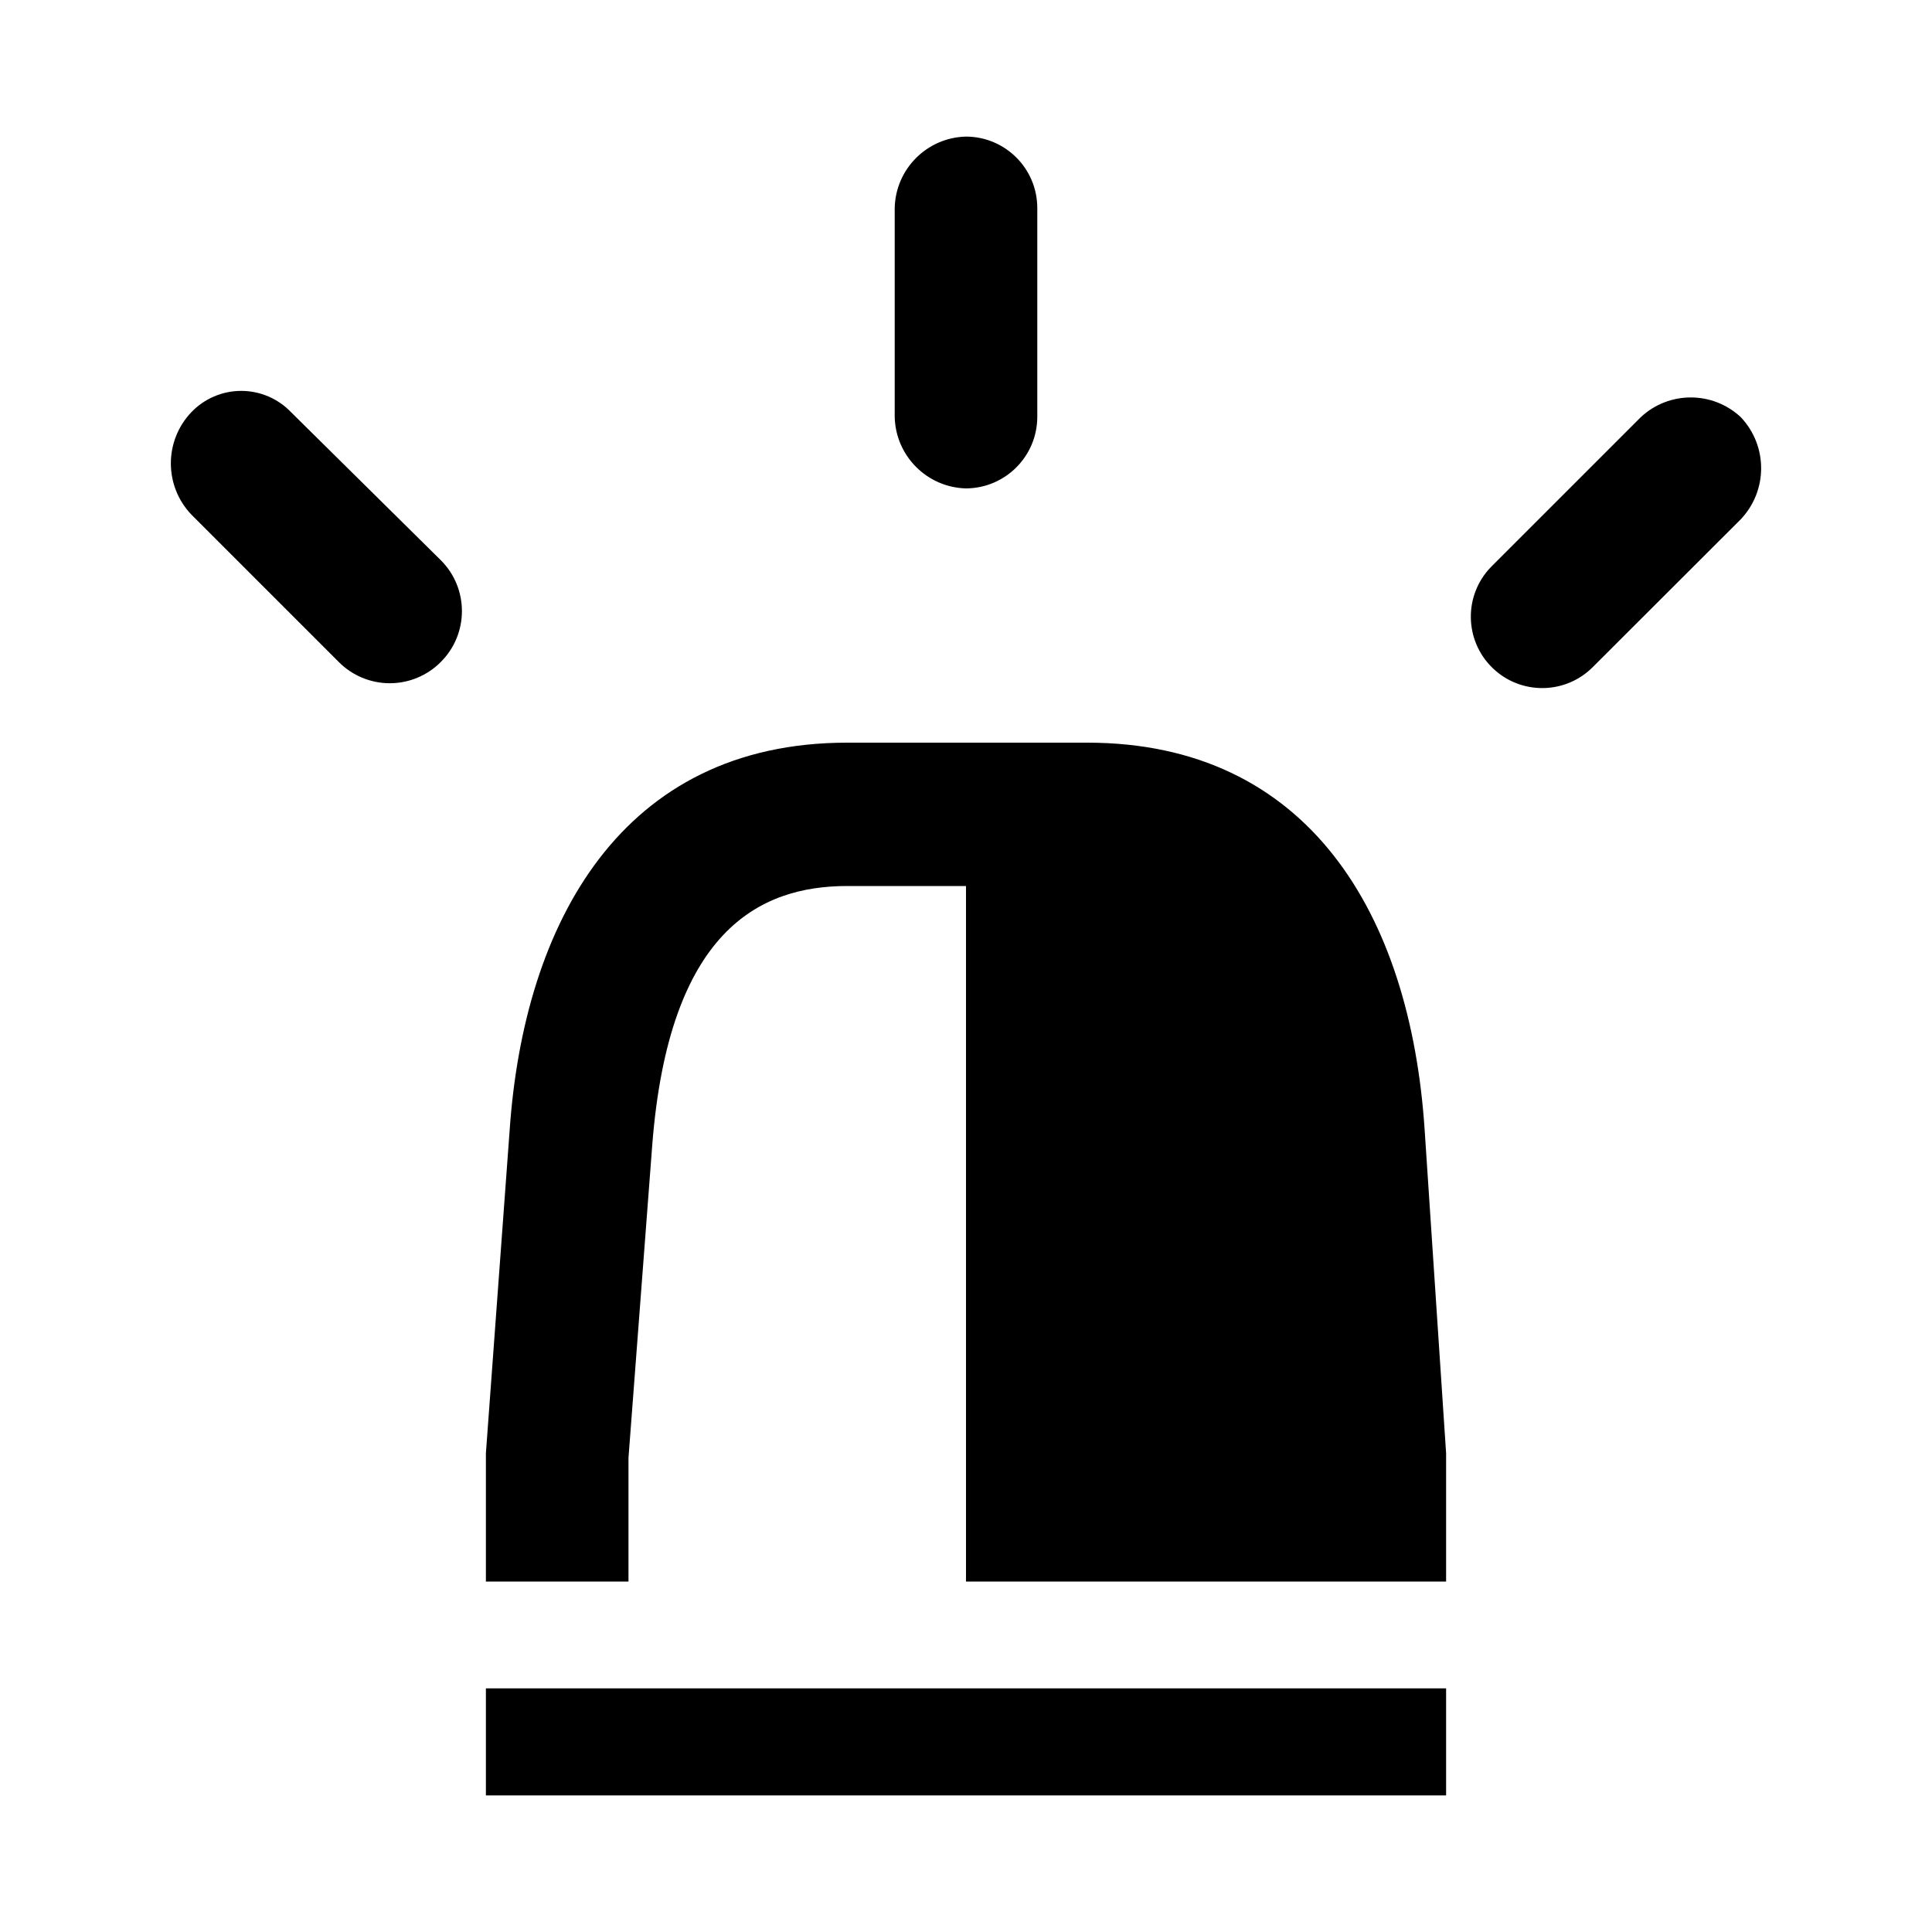
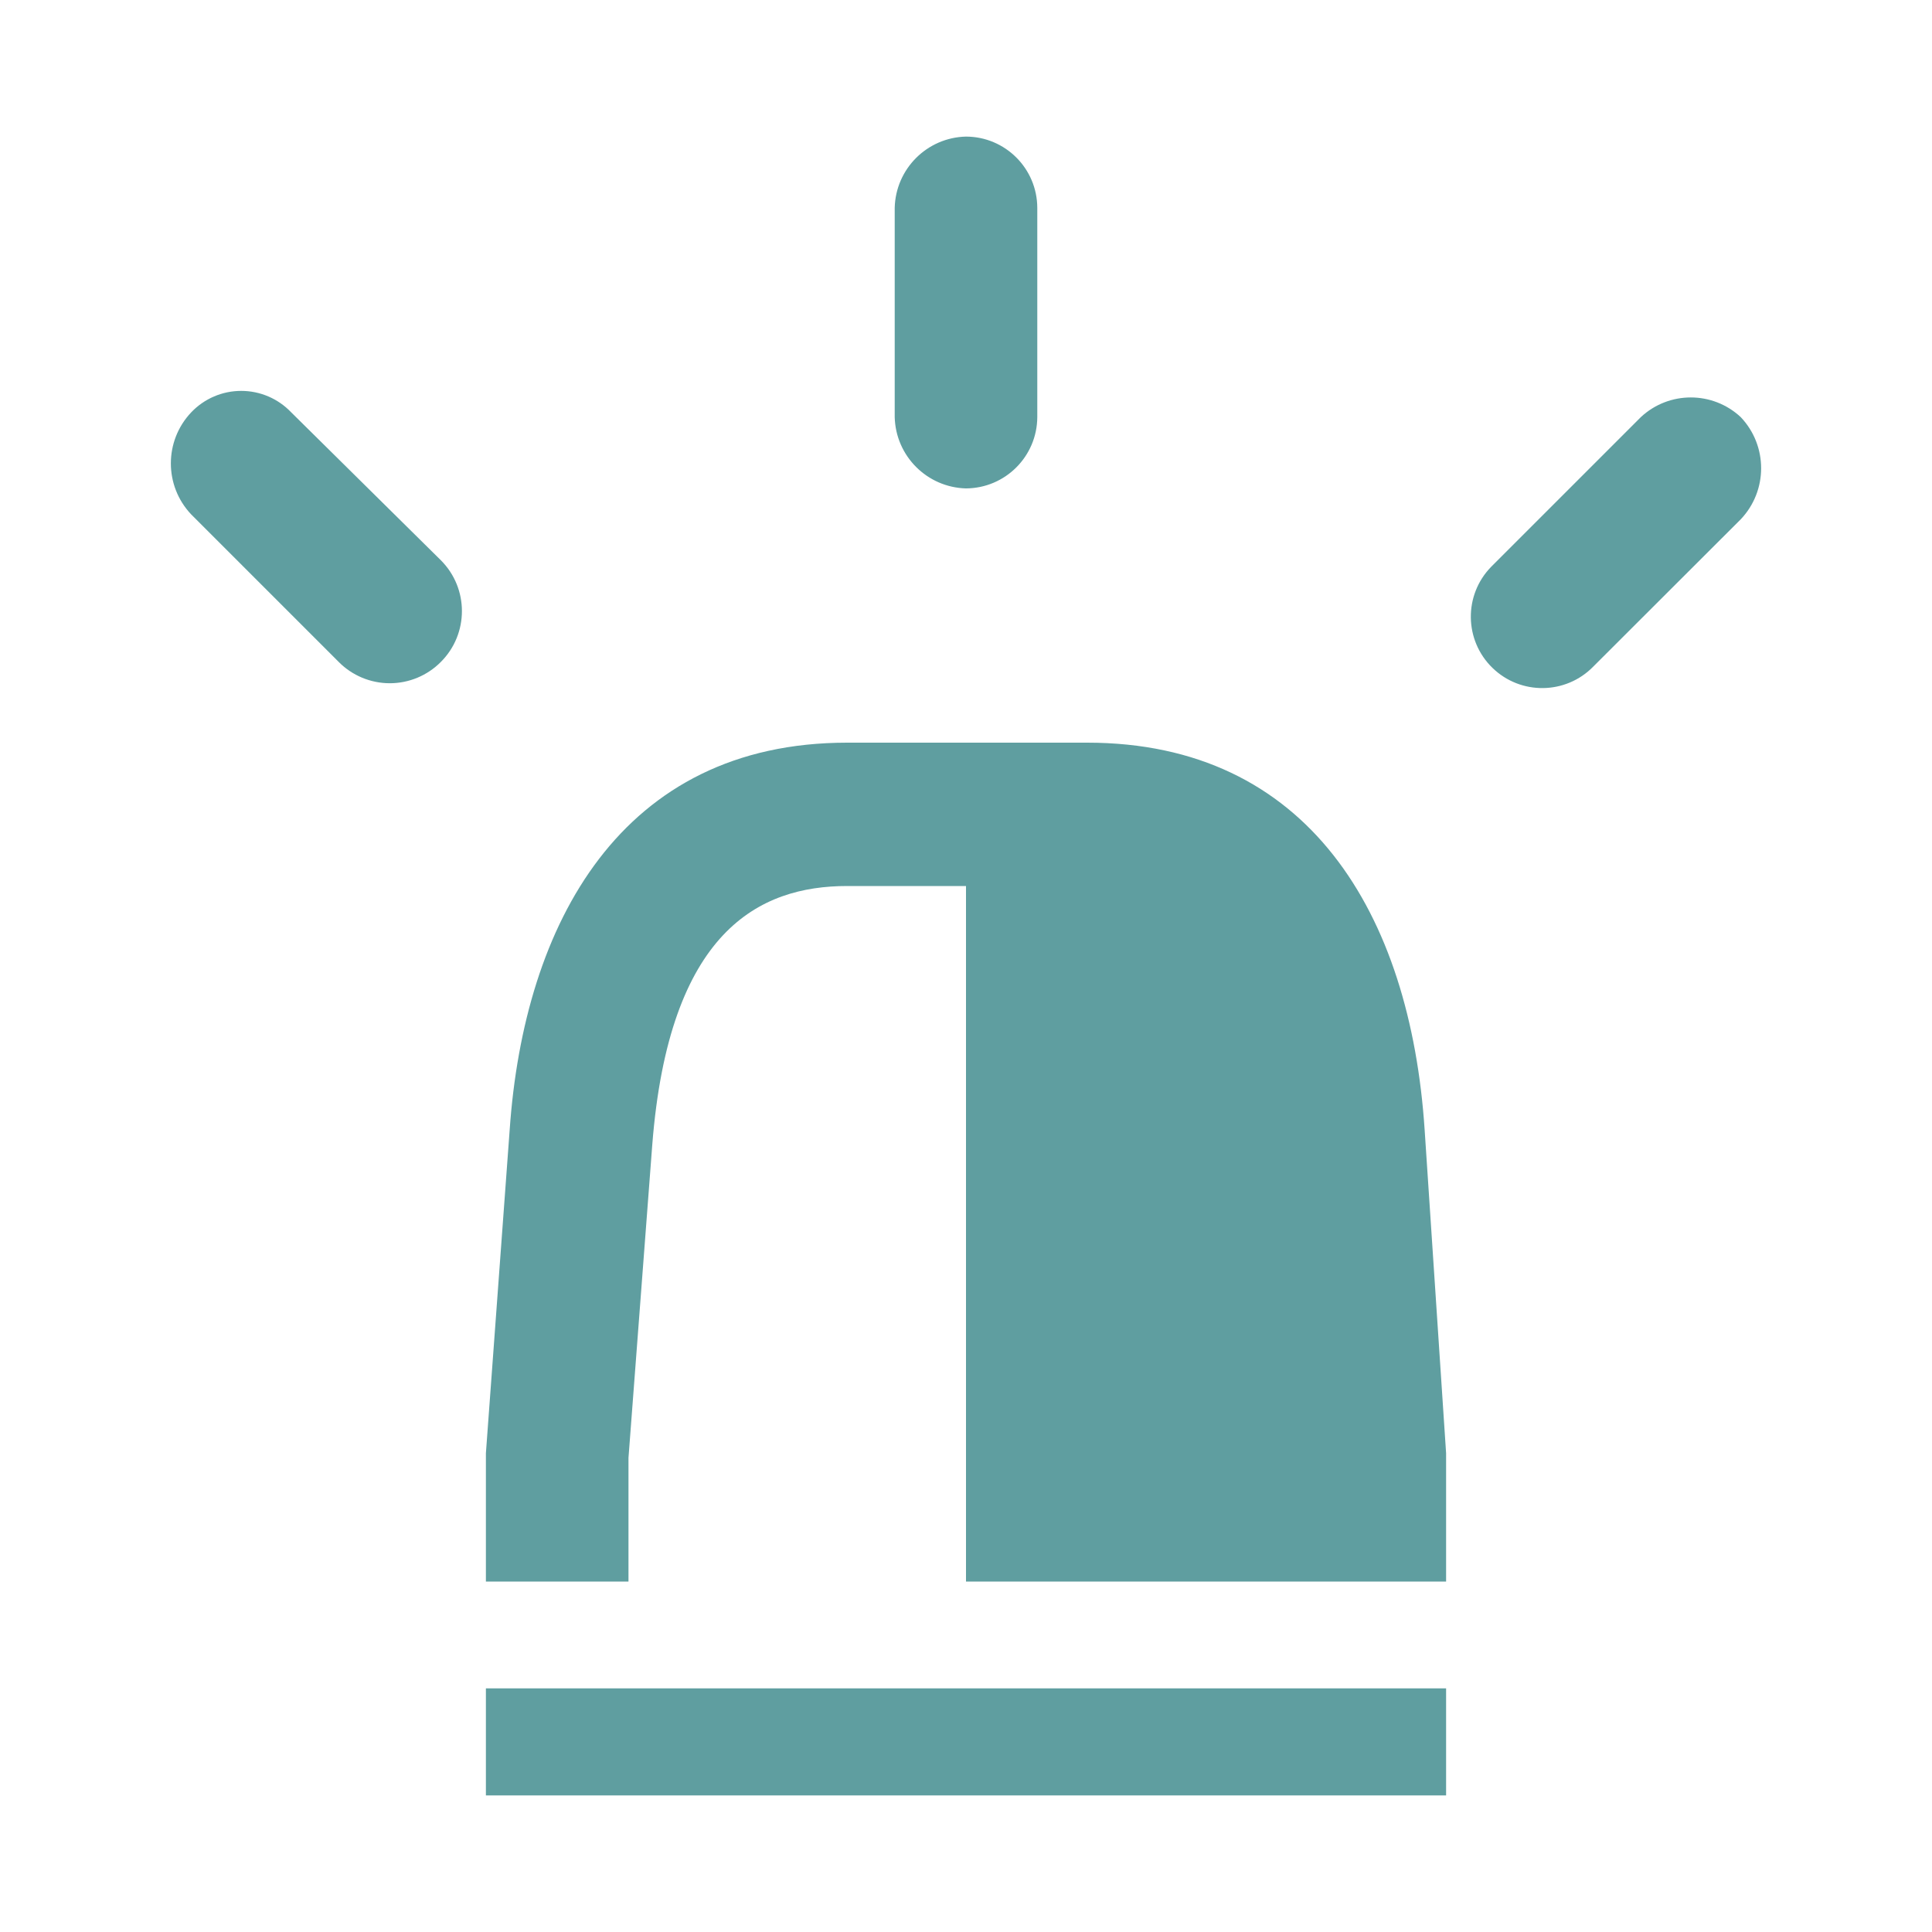
<svg xmlns="http://www.w3.org/2000/svg" viewBox="0 0 100 100">
+   <style>
+ 				 path{
+                     fill: cadetblue;
+             }
+              </style>
  <path d="M22.82,34.26a3.72,3.72,0,0,1-5.29,0L9.9,26.63a3.84,3.84,0,0,1,0-5.29,3.57,3.57,0,0,1,5.17,0L22.82,29A3.72,3.72,0,0,1,22.82,34.26ZM73.74,58.49l1.11,16.73v6.64H50v-36H43.85c-4.55,0-9.23,2.33-10.09,13.41L32.53,75.46v6.4H25.15V75.22l1.23-16.73c.74-10.7,5.78-20.05,17.47-20.05H56.27C67.71,38.44,73,47.29,73.74,58.49ZM25.15,87.39h49.7v5.54H25.15Zm21.16-65.8V10.76A3.78,3.78,0,0,1,50,7.07a3.7,3.7,0,0,1,3.69,3.69V21.59A3.71,3.71,0,0,1,50,25.28,3.79,3.79,0,0,1,46.31,21.59ZM90.1,26.88,82.47,34.5a3.69,3.69,0,1,1-5.29-5.16l7.75-7.75a3.79,3.79,0,0,1,5.17,0A3.84,3.84,0,0,1,90.1,26.88Z" />
</svg>
